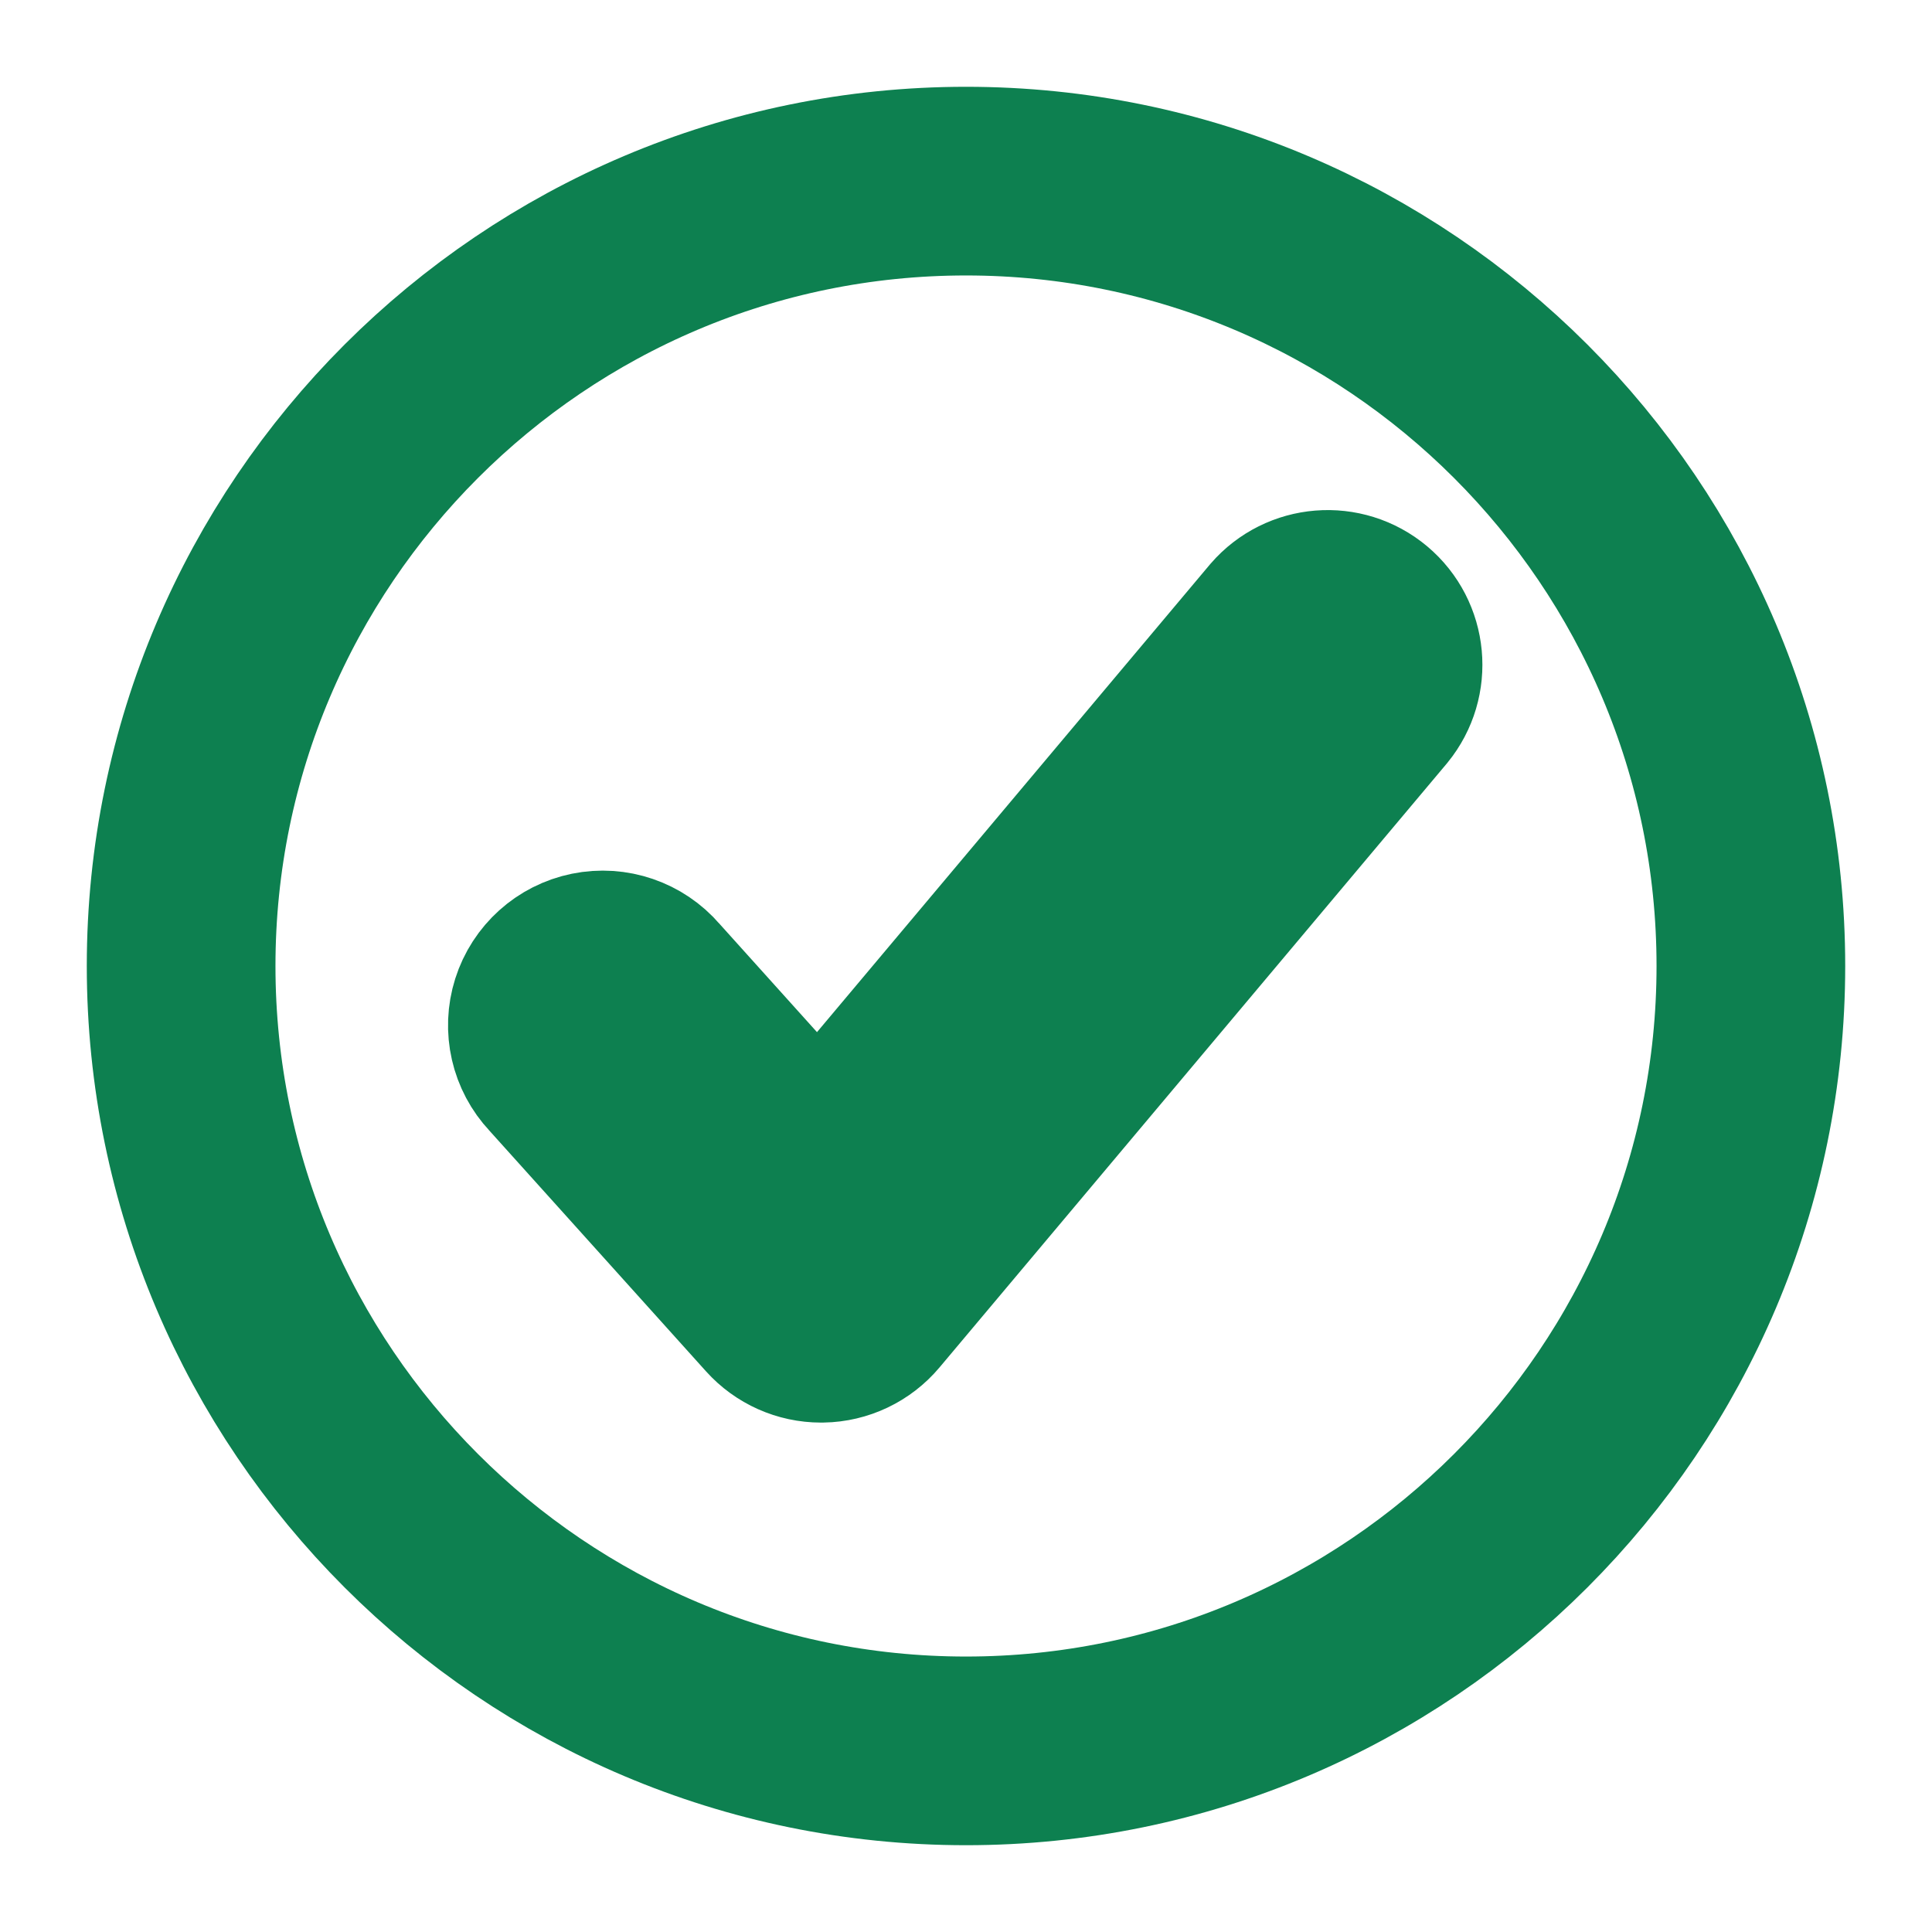
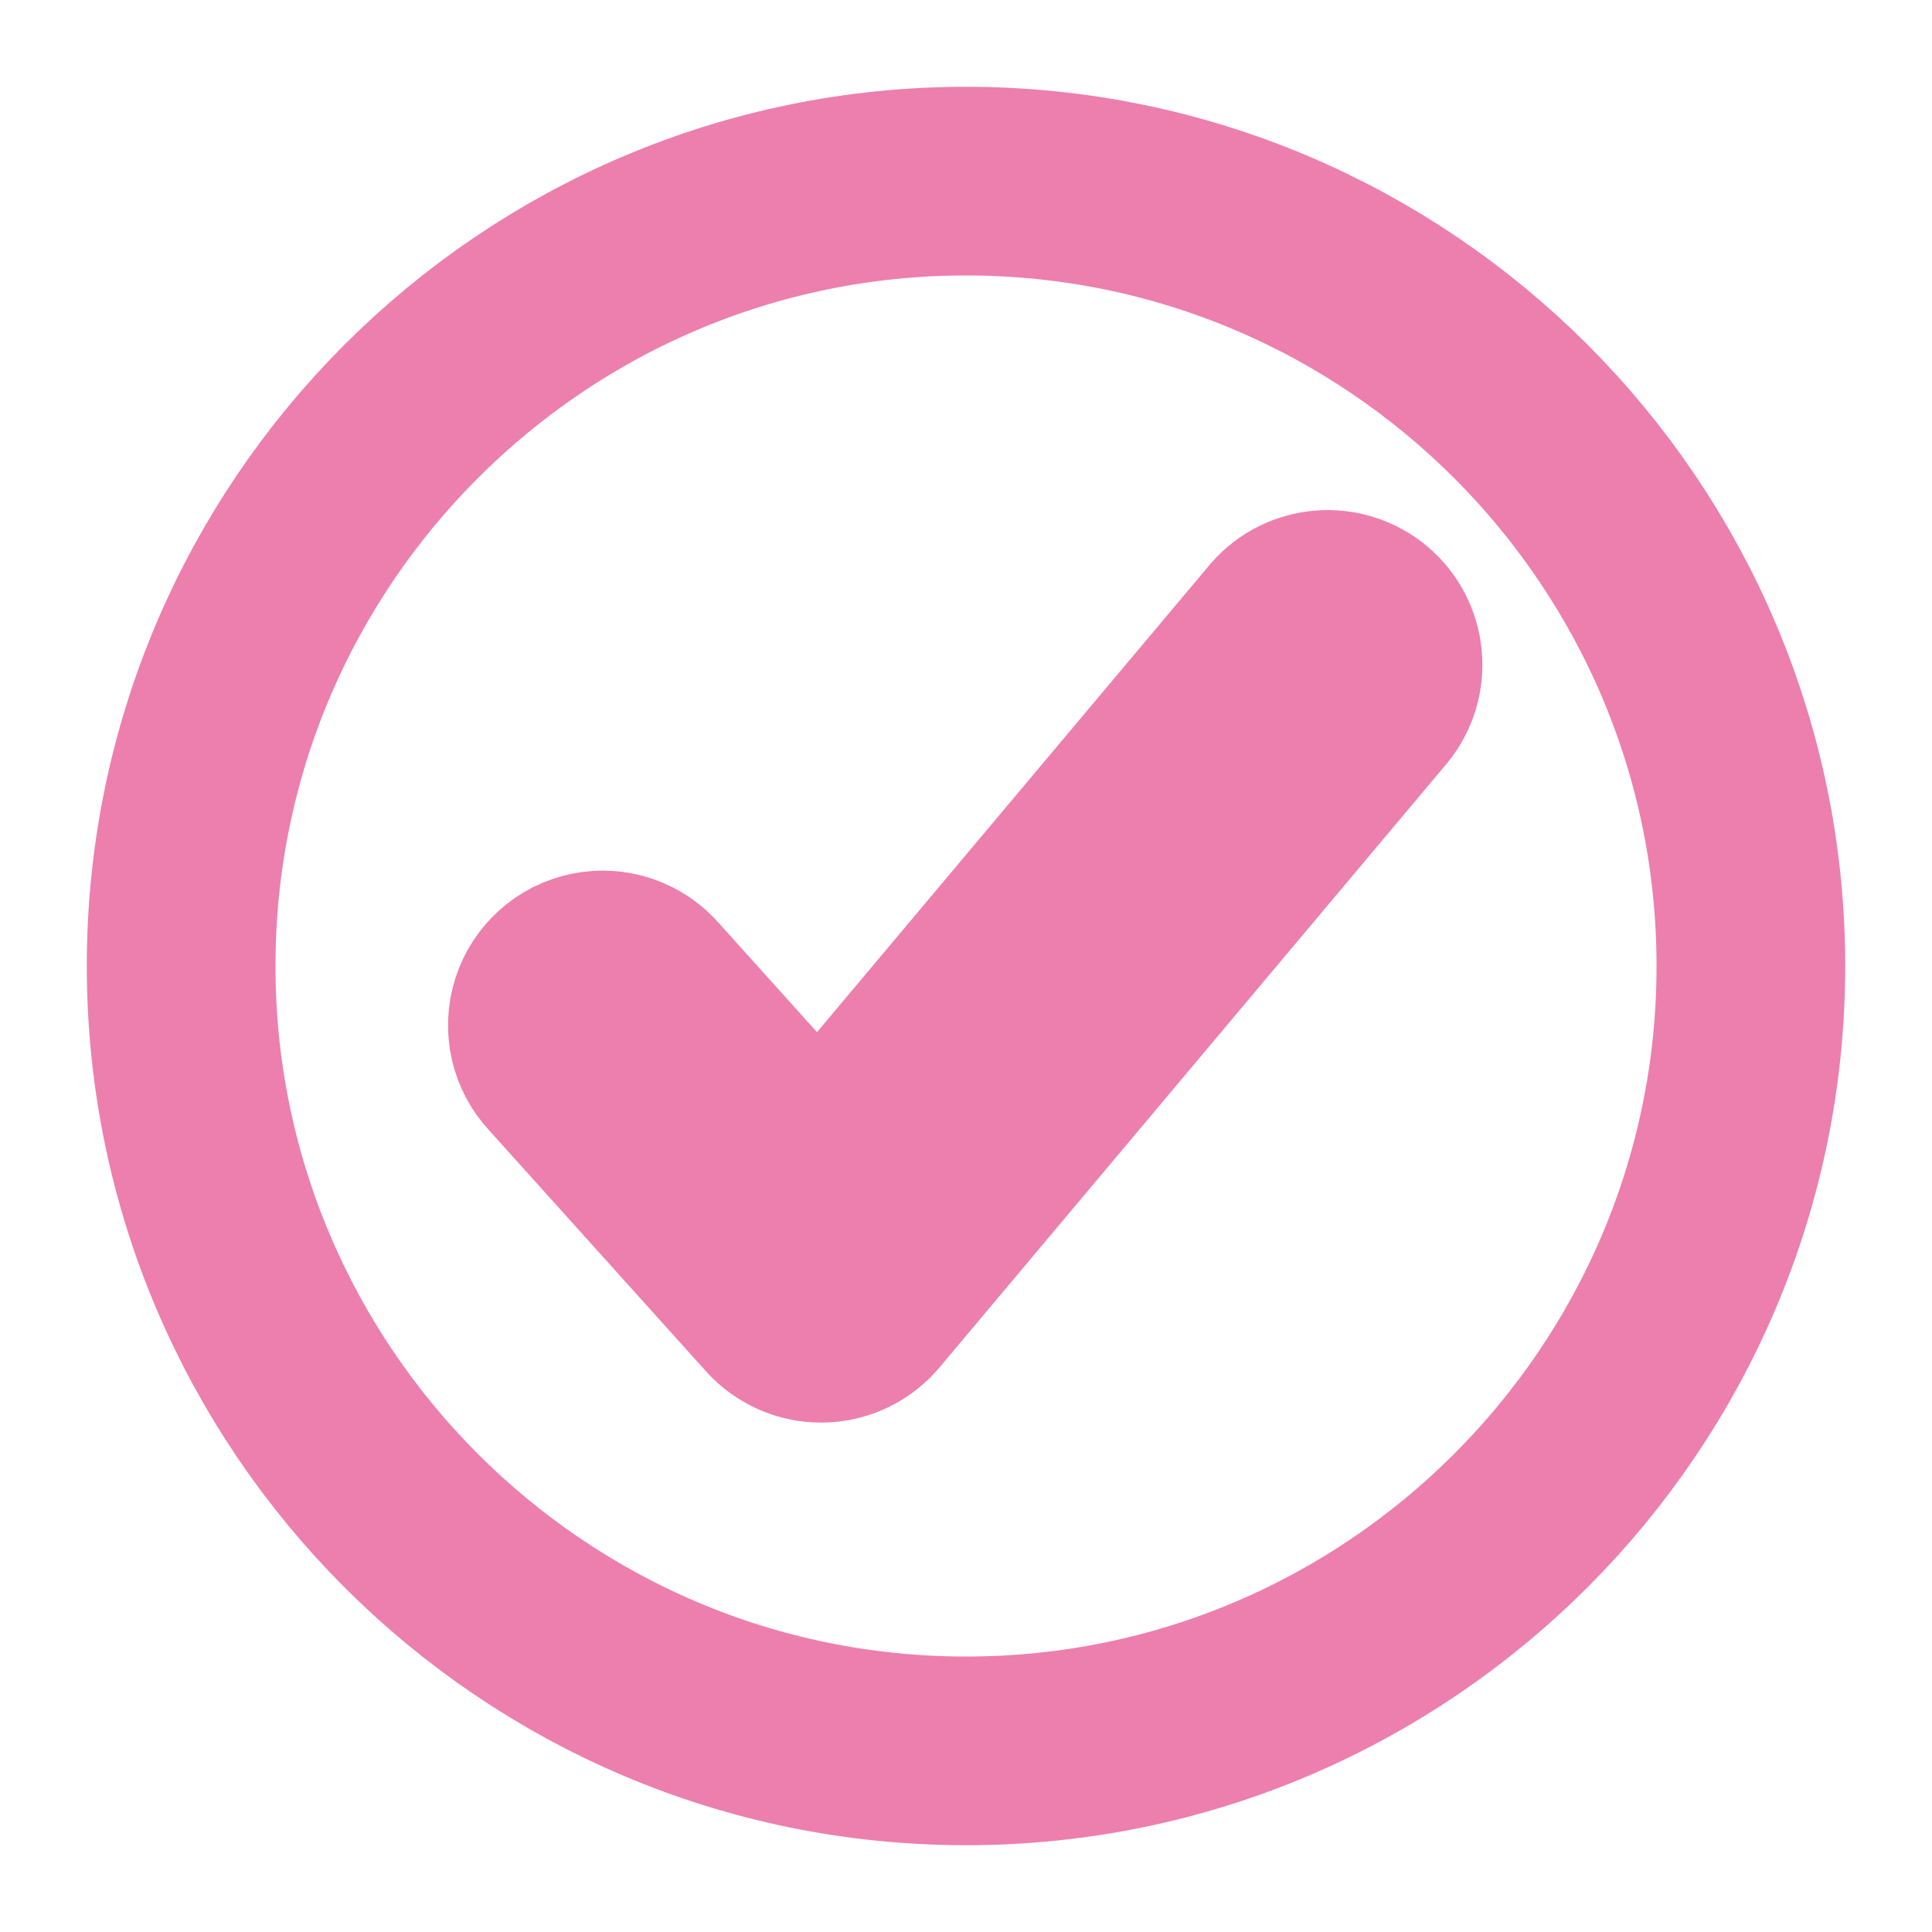
<svg xmlns="http://www.w3.org/2000/svg" class="ionicon" viewBox="0 0 512 512">
-   <path fill="none" stroke="#0D8050" stroke-width="50" d="M256 48C141.31 48 48 141.31 48 256s93.31 208 208 208 208-93.31 208-208S370.69 48 256 48zm108.25 138.29l-134.4 160a16 16 0 01-12 5.71h-.27a16 16 0 01-11.89-5.3l-57.6-64a16 16 0 1123.78-21.4l45.29 50.32 122.59-145.91a16 16 0 0124.5 20.58z" />
+   <path fill="none" stroke="#EC7FAE" stroke-width="50" d="M256 48C141.31 48 48 141.31 48 256s93.31 208 208 208 208-93.31 208-208S370.69 48 256 48zm108.25 138.29l-134.4 160a16 16 0 01-12 5.71h-.27a16 16 0 01-11.89-5.3l-57.6-64a16 16 0 1123.78-21.4l45.29 50.32 122.59-145.91a16 16 0 0124.5 20.58z" />
</svg>
